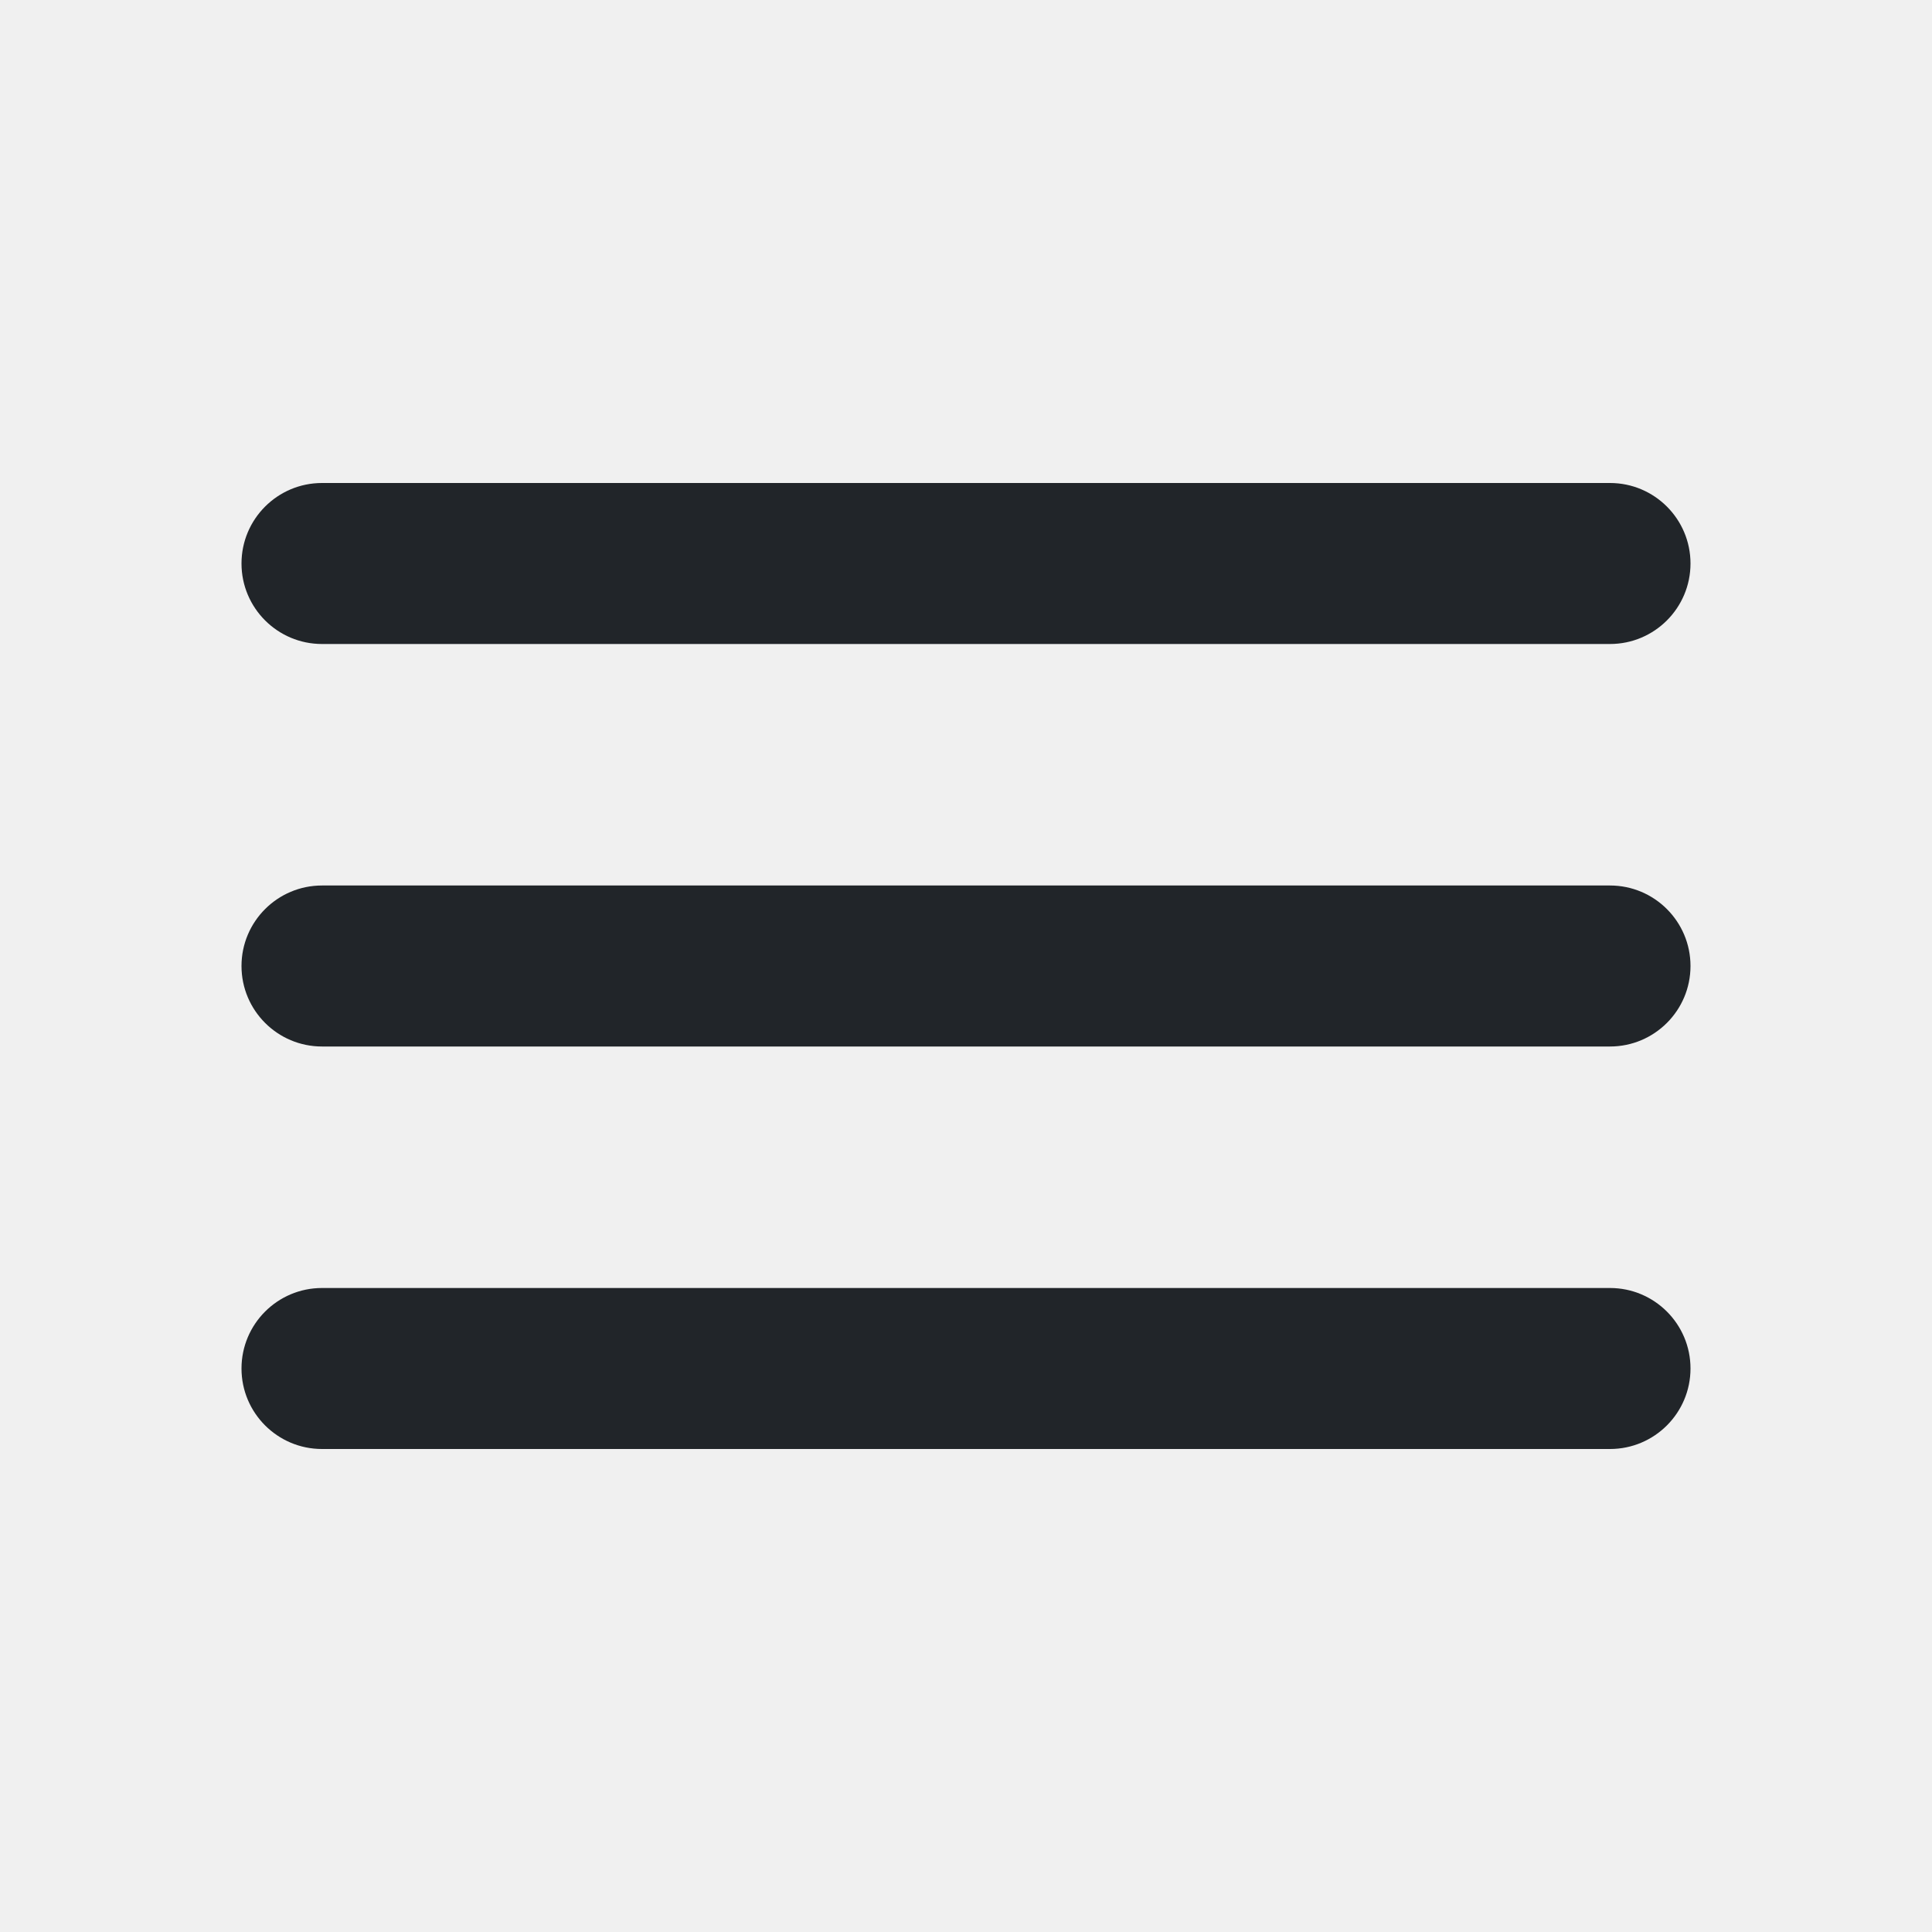
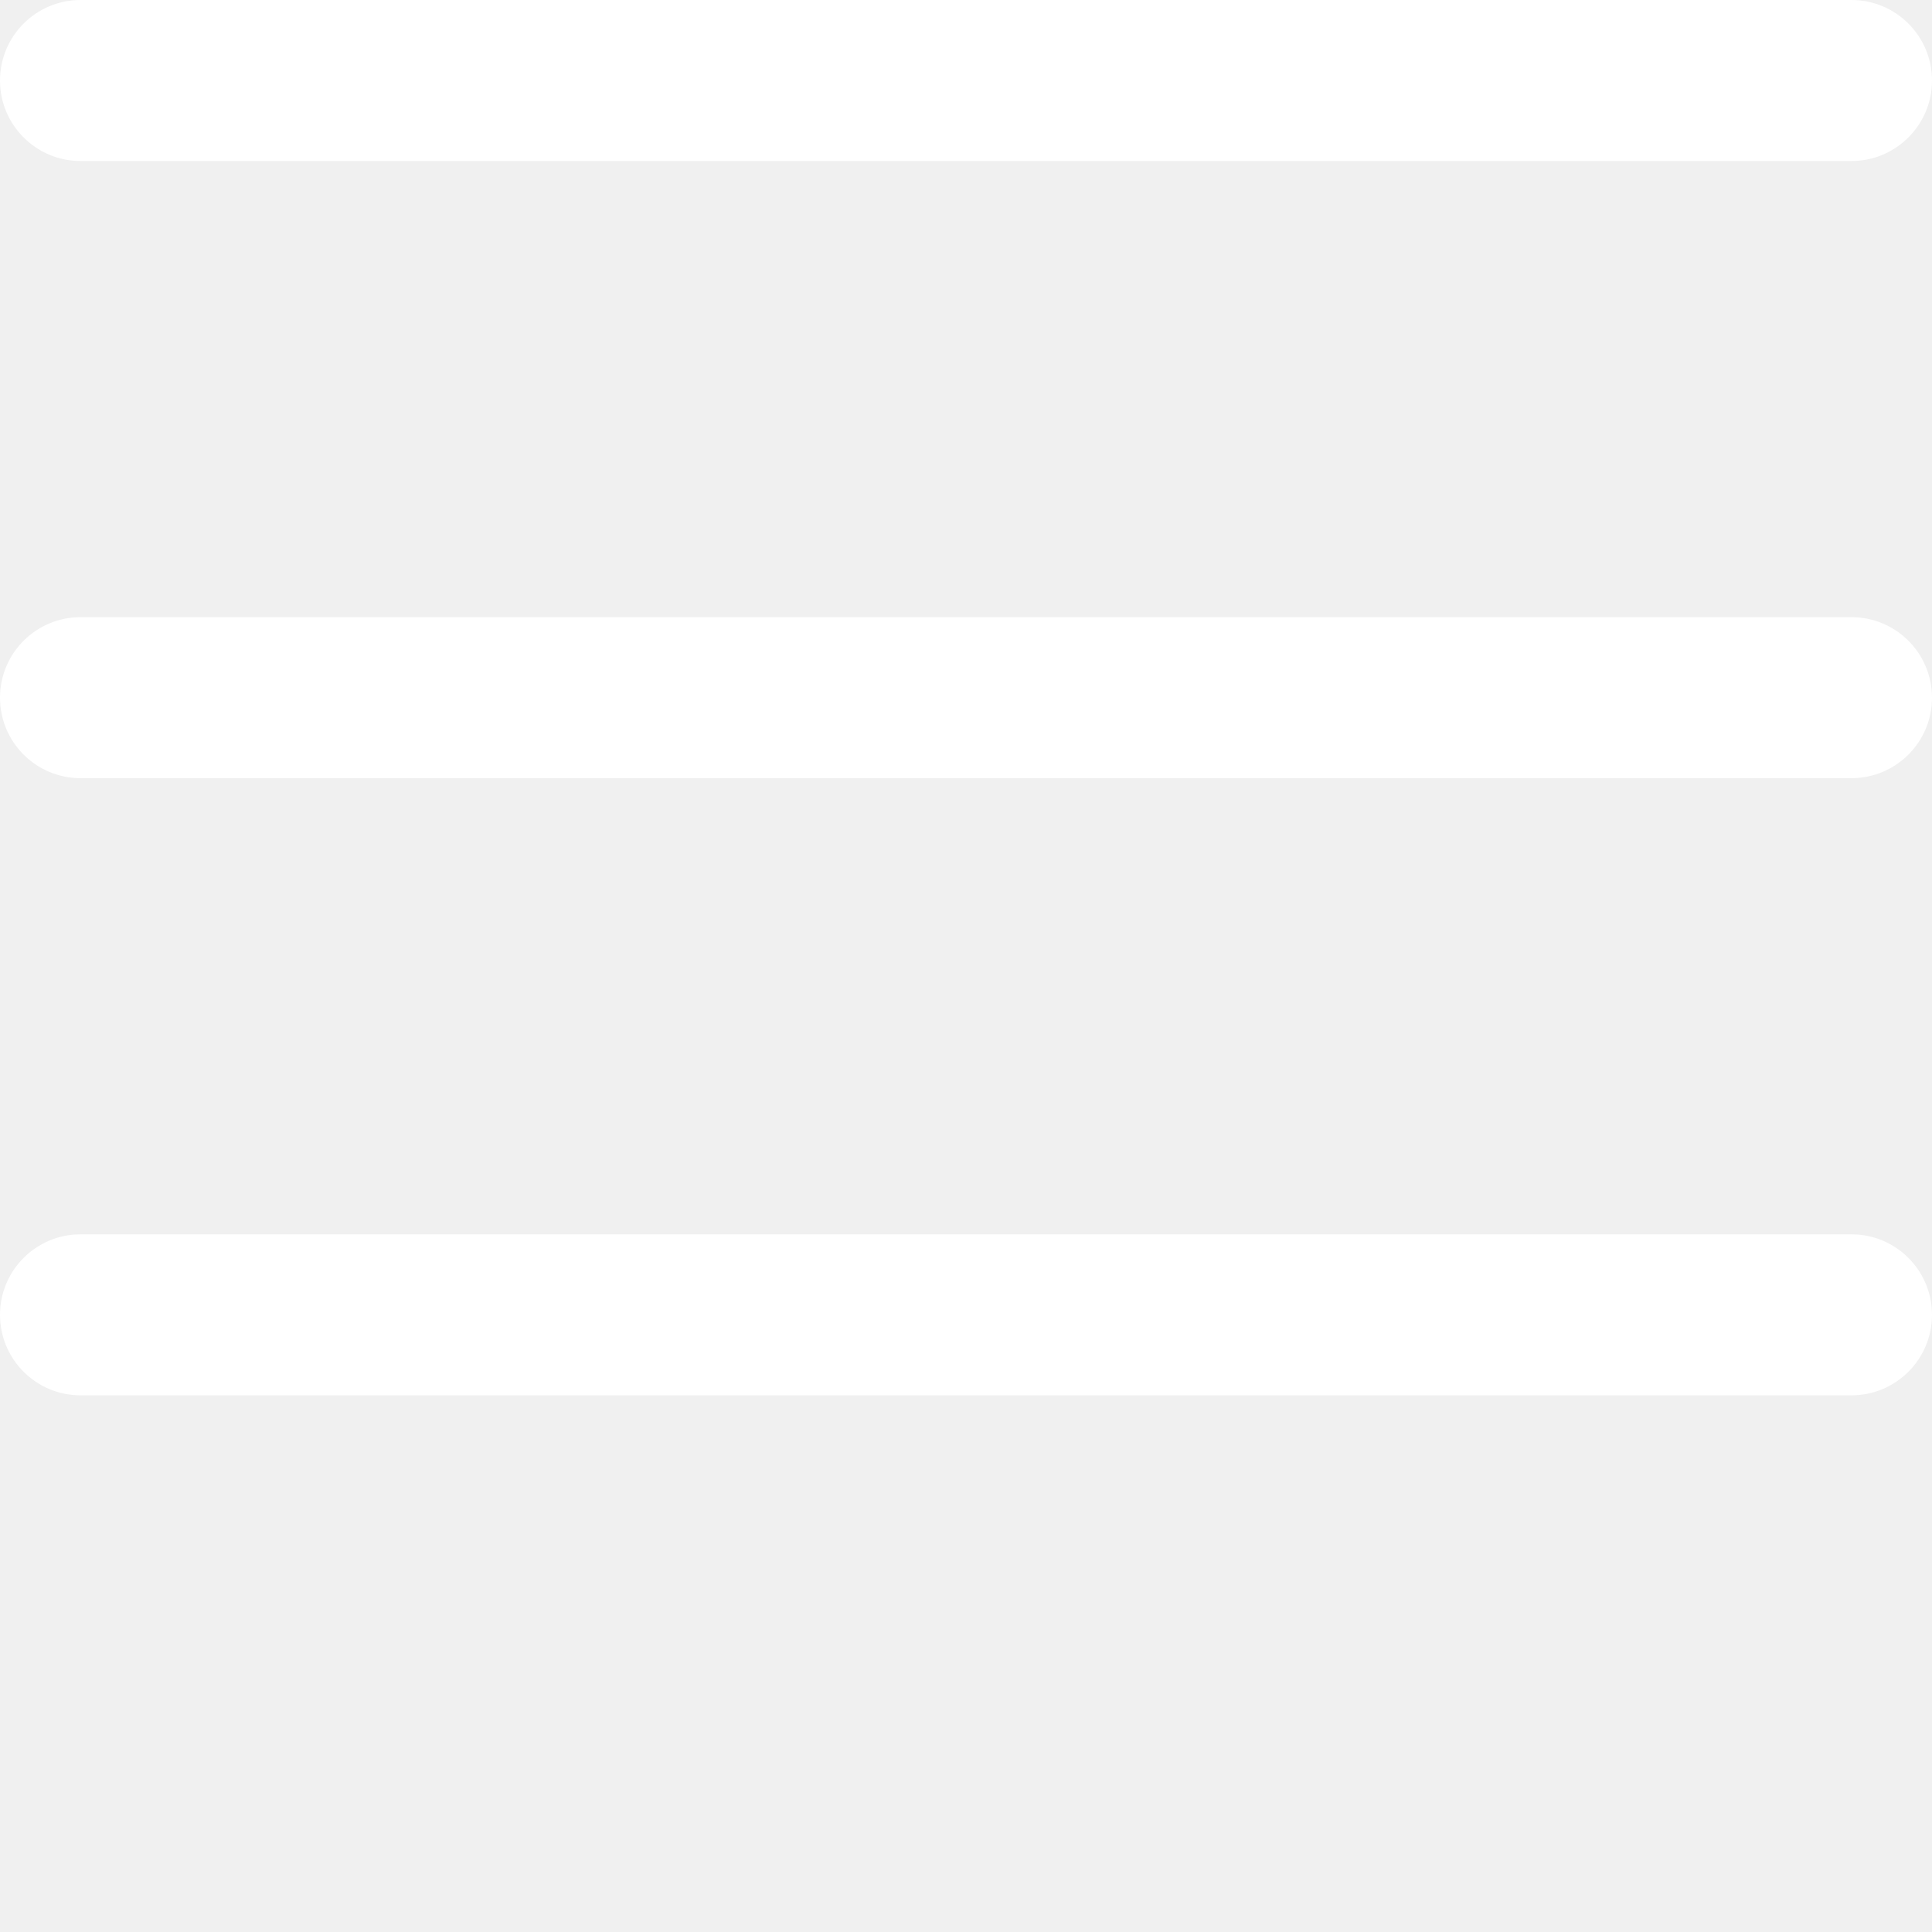
- <svg xmlns="http://www.w3.org/2000/svg" width="24" height="24" viewBox="0 0 24 24" fill="none">
-   <path d="M3 17C3 17.552 3.448 18 4 18H20C20.552 18 21 17.552 21 17V17C21 16.448 20.552 16 20 16H4C3.448 16 3 16.448 3 17V17ZM3 12C3 12.552 3.448 13 4 13H20C20.552 13 21 12.552 21 12V12C21 11.448 20.552 11 20 11H4C3.448 11 3 11.448 3 12V12ZM4 6C3.448 6 3 6.448 3 7V7C3 7.552 3.448 8 4 8H20C20.552 8 21 7.552 21 7V7C21 6.448 20.552 6 20 6H4Z" fill="#212529" />
+ <svg xmlns="http://www.w3.org/2000/svg" version="1.1" width="512" height="512" x="0" y="0" viewBox="0 0 384 384" style="enable-background:new 0 0 512 512" xml:space="preserve" class="">
+   <g>
+     <path d="m368 154.668h-352c-8.832 0-16-7.168-16-16s7.168-16 16-16h352c8.832 0 16 7.168 16 16s-7.168 16-16 16zm0 0" fill="#ffffff" data-original="#000000" style="" class="" />
+     <path d="m368 32h-352c-8.832 0-16-7.168-16-16s7.168-16 16-16h352c8.832 0 16 7.168 16 16s-7.168 16-16 16zm0 0" fill="#ffffff" data-original="#000000" style="" class="" />
+     <path d="m368 277.332h-352c-8.832 0-16-7.168-16-16s7.168-16 16-16h352c8.832 0 16 7.168 16 16s-7.168 16-16 16zm0 0" fill="#ffffff" data-original="#000000" style="" class="" />
+   </g>
</svg>
